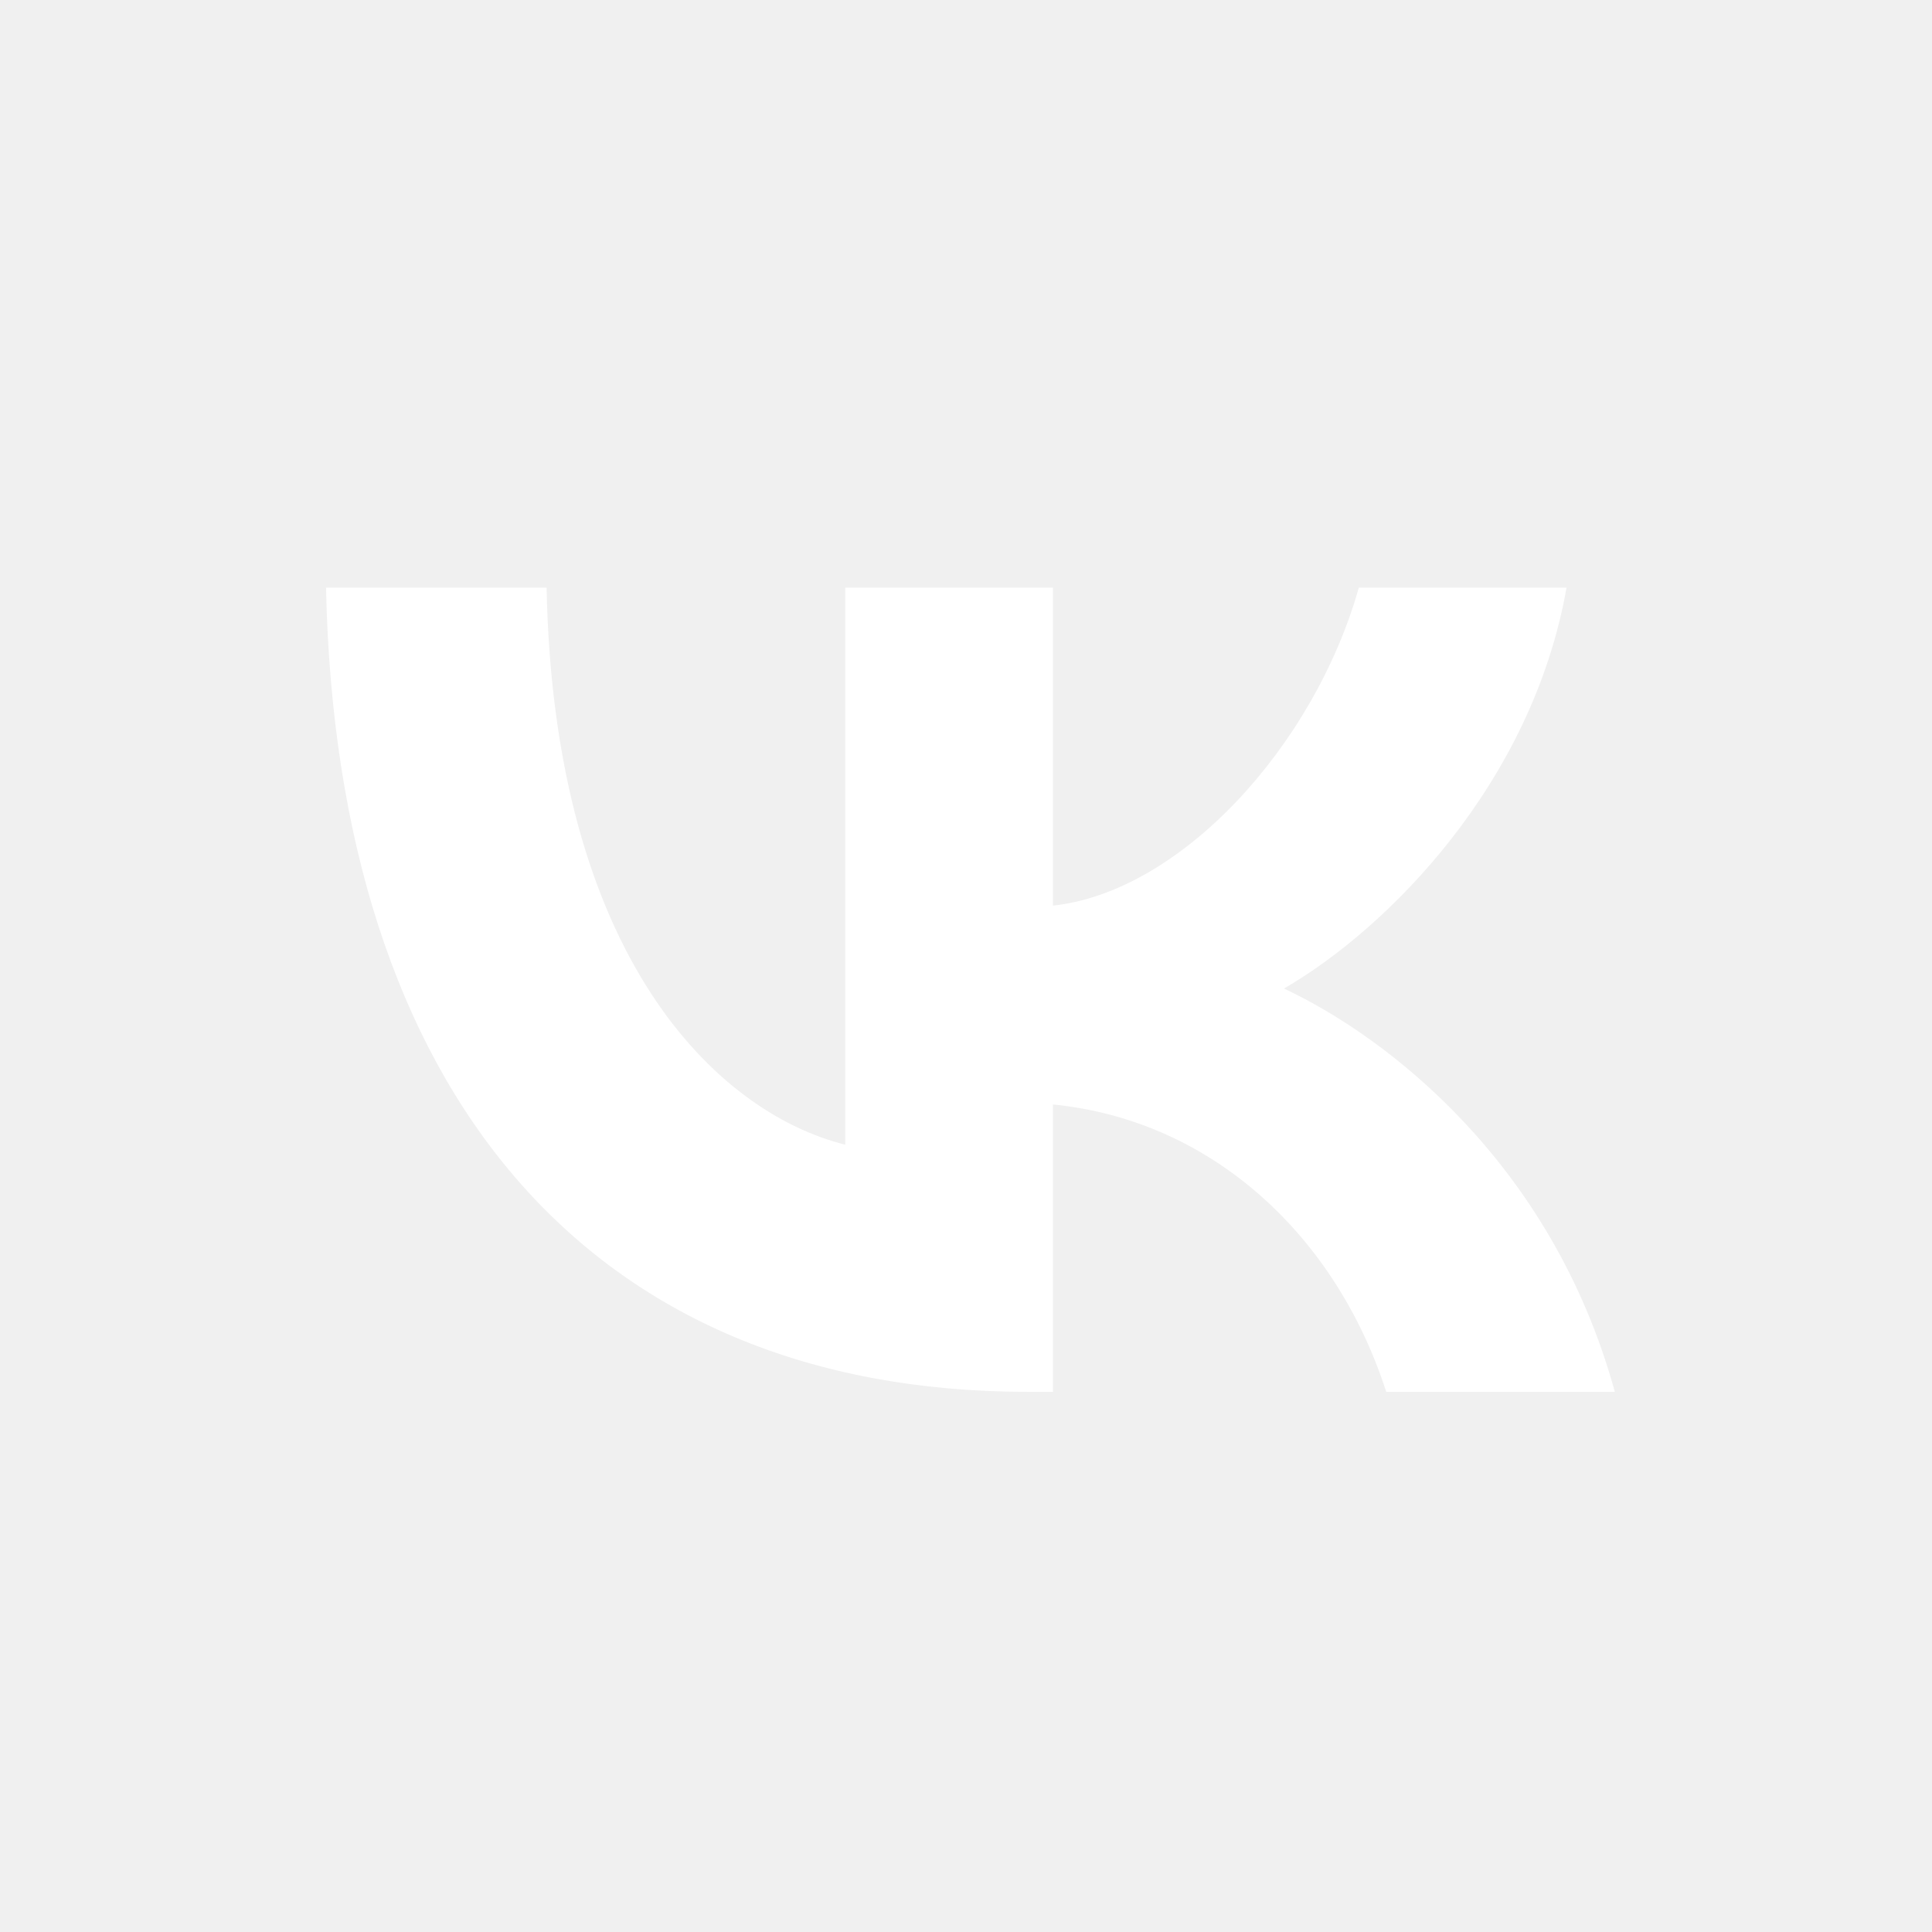
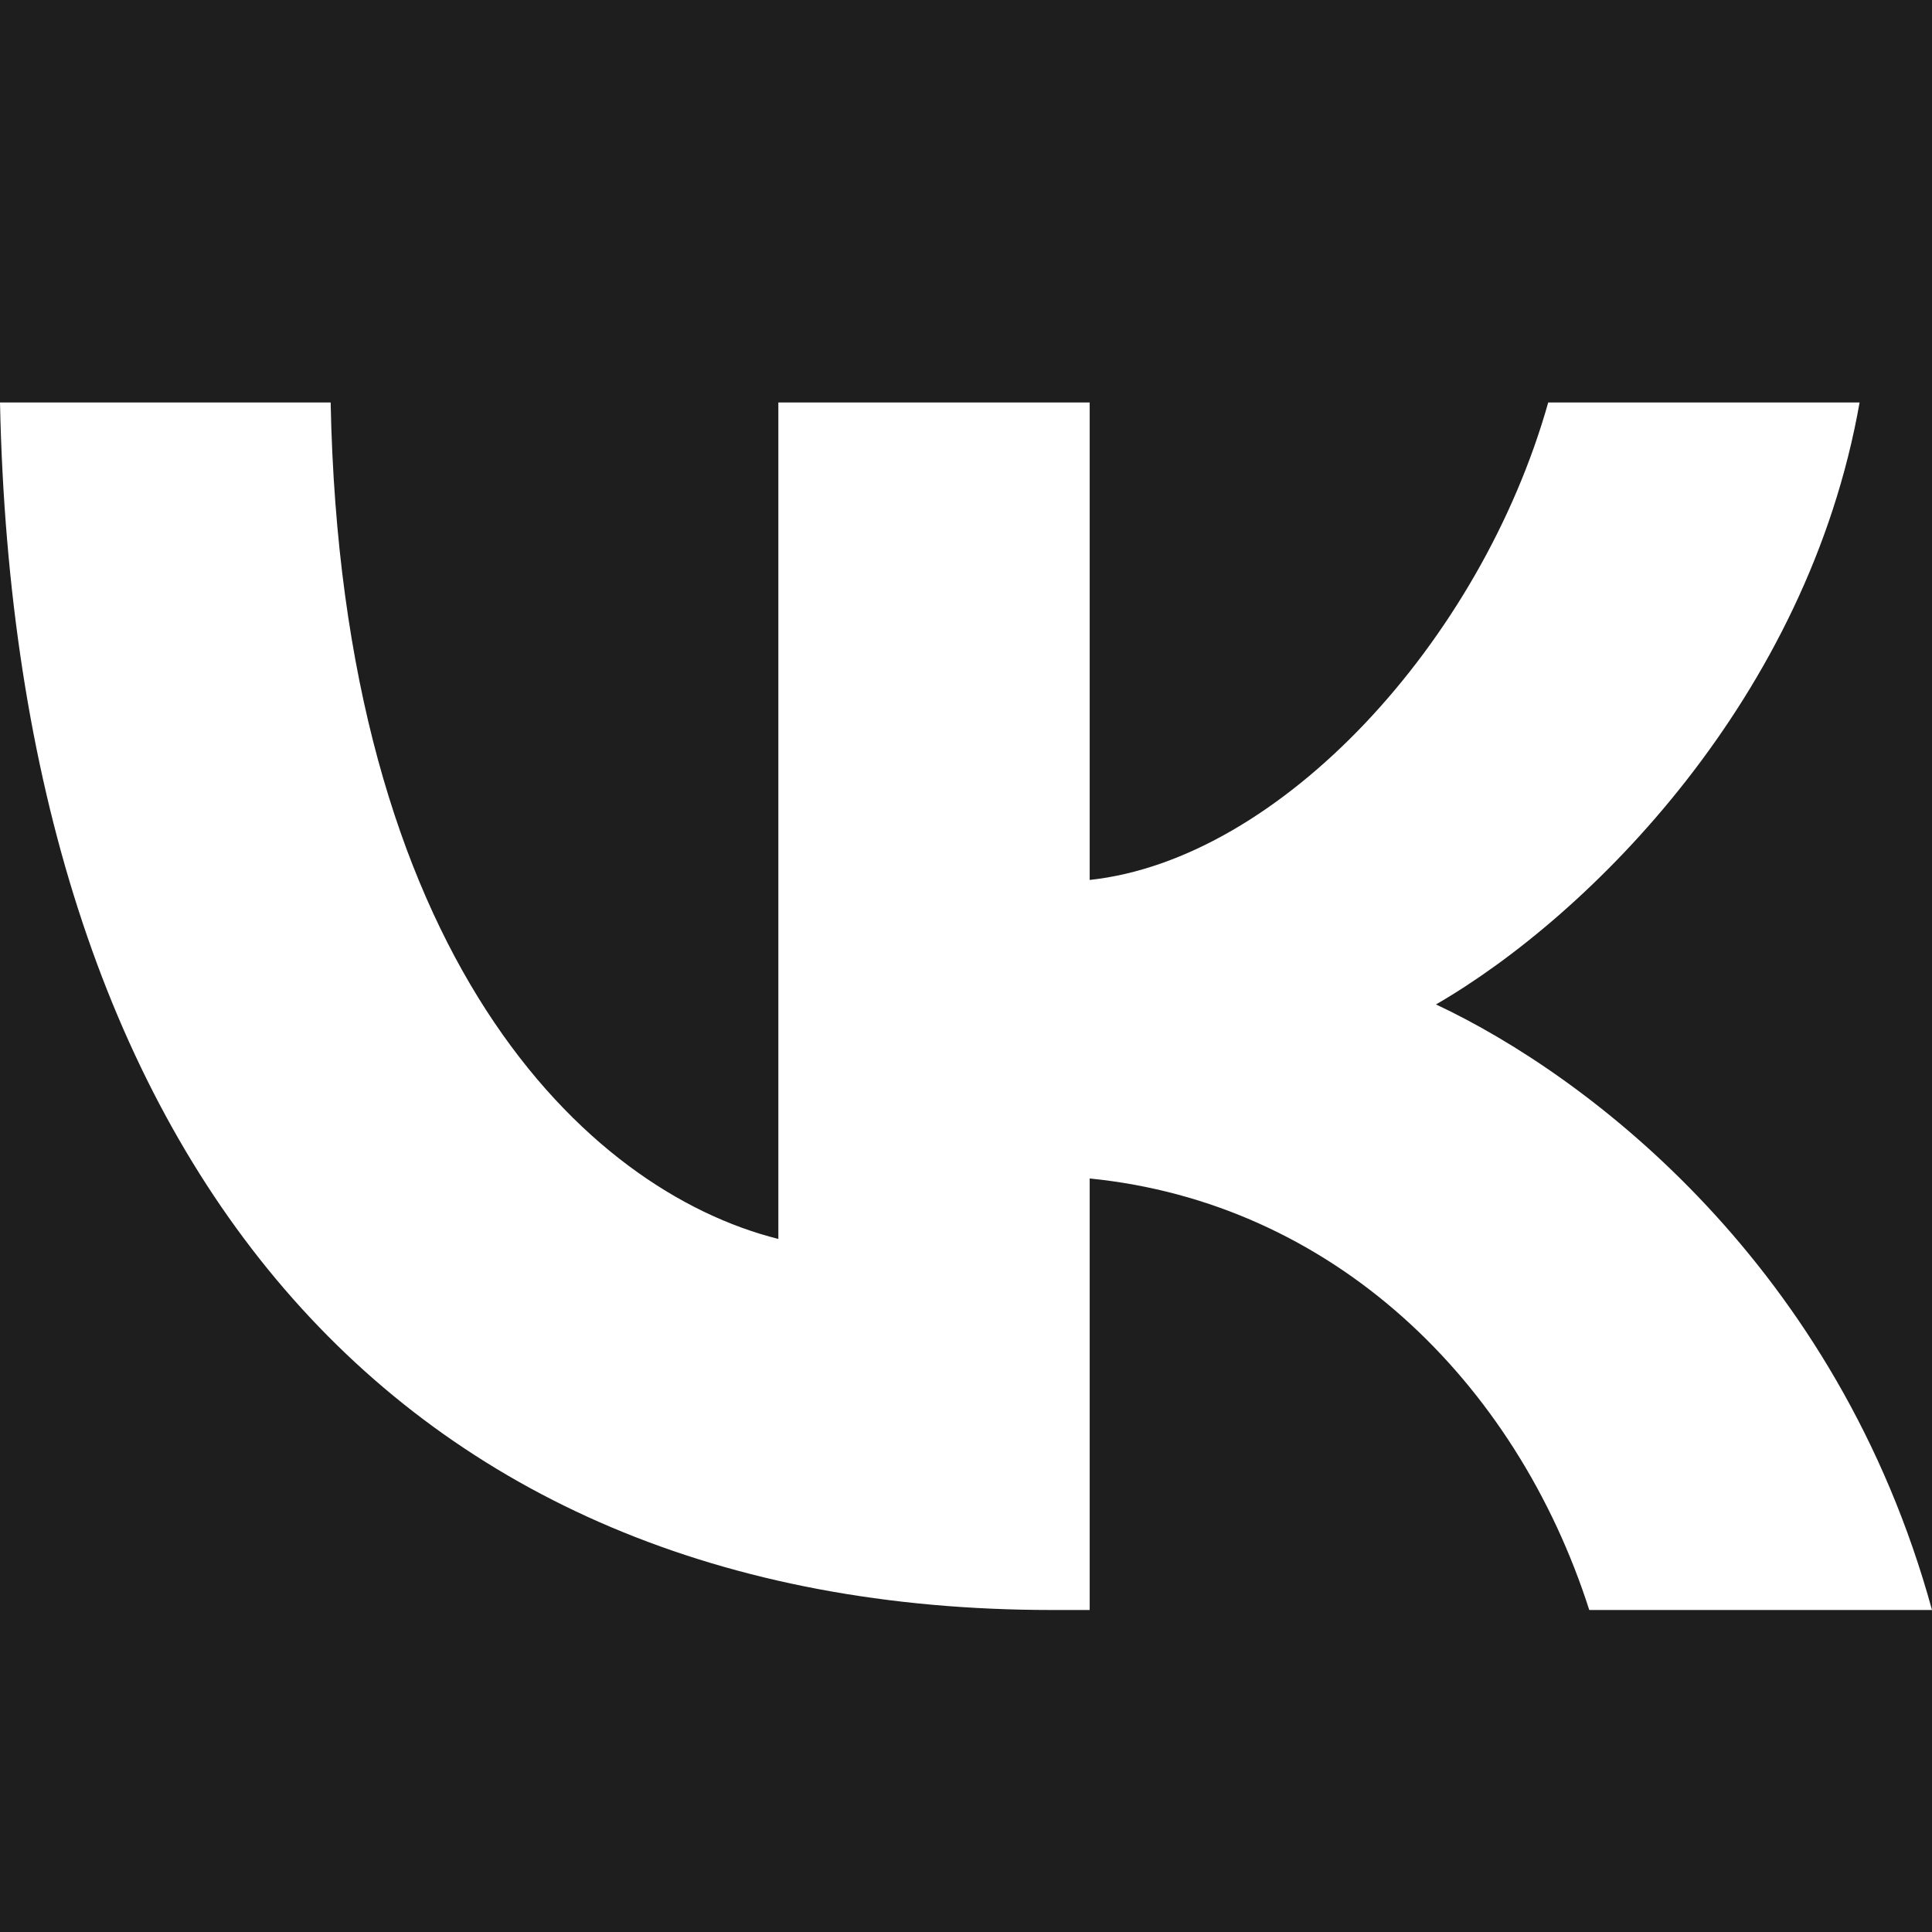
<svg xmlns="http://www.w3.org/2000/svg" width="48" height="48" viewBox="0 0 48 48" fill="none">
-   <path d="M25.54 34.58C14.6 34.58 8.36 27.08 8.1 14.6H13.58C13.76 23.76 17.8 27.64 21 28.44V14.6H26.16V22.5C29.32 22.16 32.64 18.56 33.76 14.6H38.92C38.06 19.48 34.46 23.08 31.9 24.56C34.46 25.76 38.56 28.9 40.12 34.58H34.44C33.22 30.78 30.18 27.84 26.16 27.44V34.58H25.54Z" fill="white" />
+   <rect width="48" height="48" fill="#1E1E1E" />
+   <path d="M26.143 40C9.744 40 0.39 28.739 0 10H8.215C8.485 23.754 14.541 29.58 19.338 30.781V10H27.073V21.862C31.81 21.351 36.787 15.946 38.465 10H46.201C44.912 17.327 39.515 22.733 35.677 24.955C39.515 26.757 45.661 31.471 48 40H39.485C37.656 34.294 33.099 29.88 27.073 29.279V40H26.143Z" fill="white" />
</svg>
